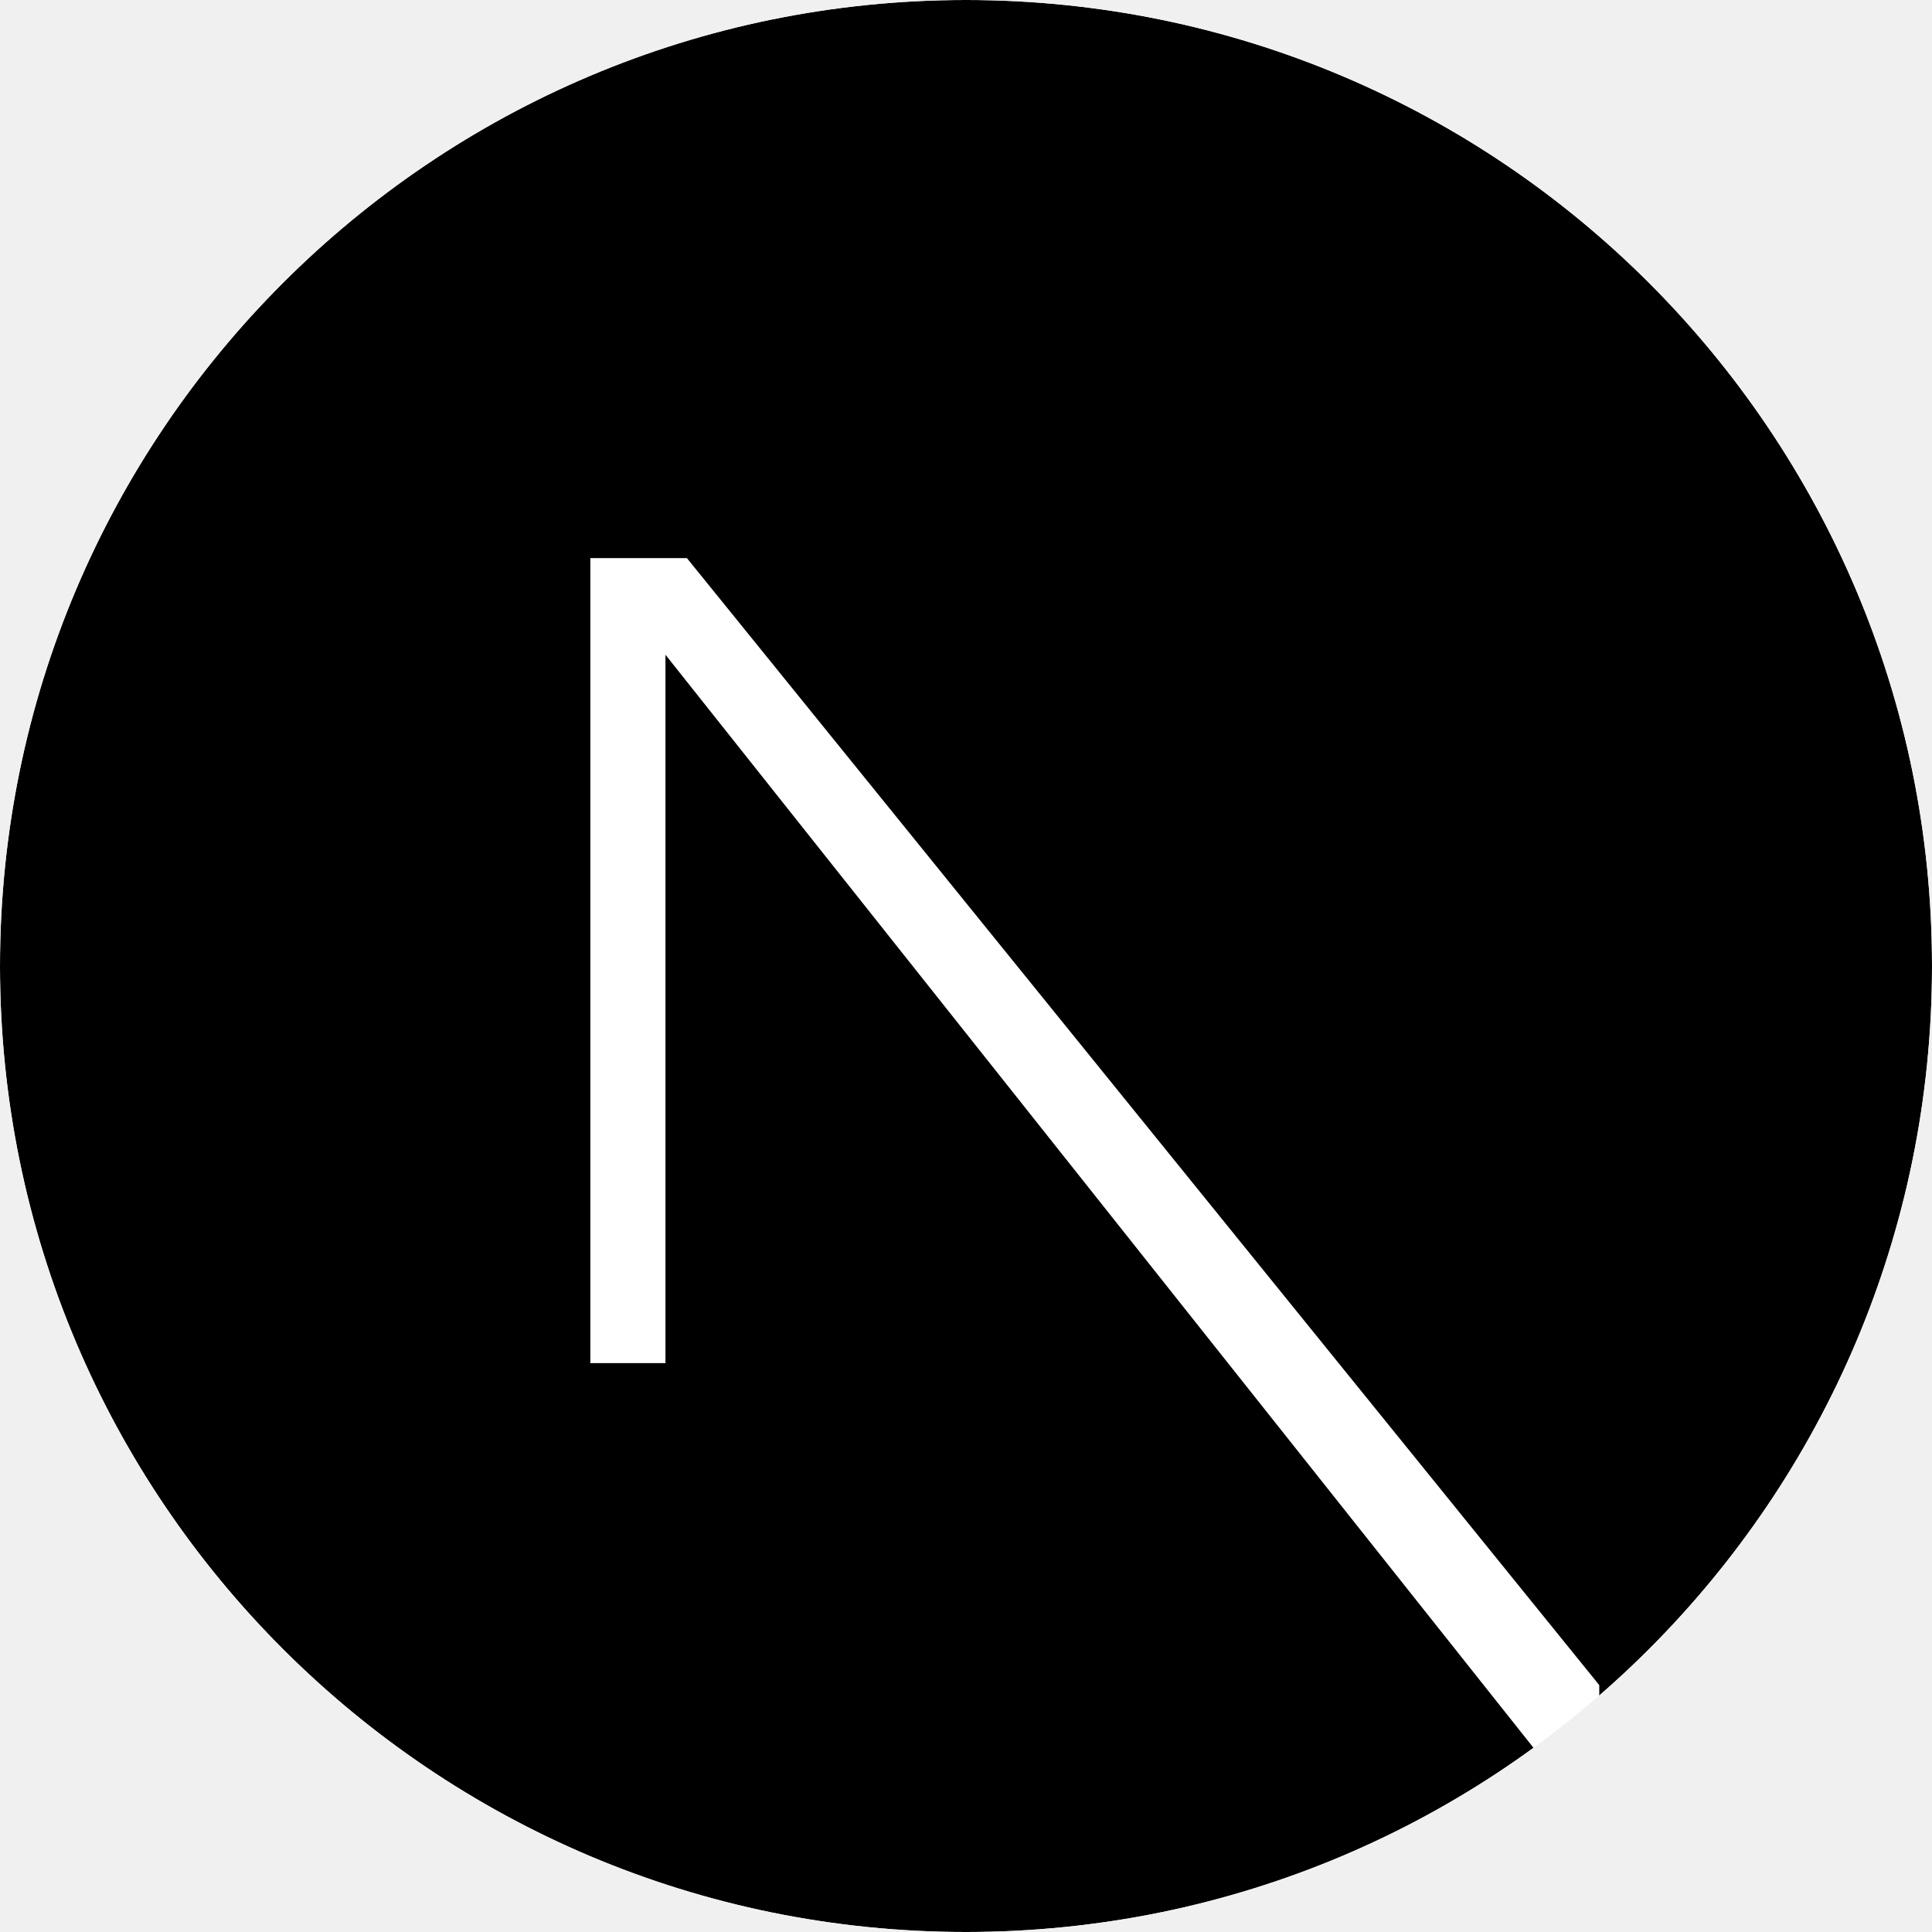
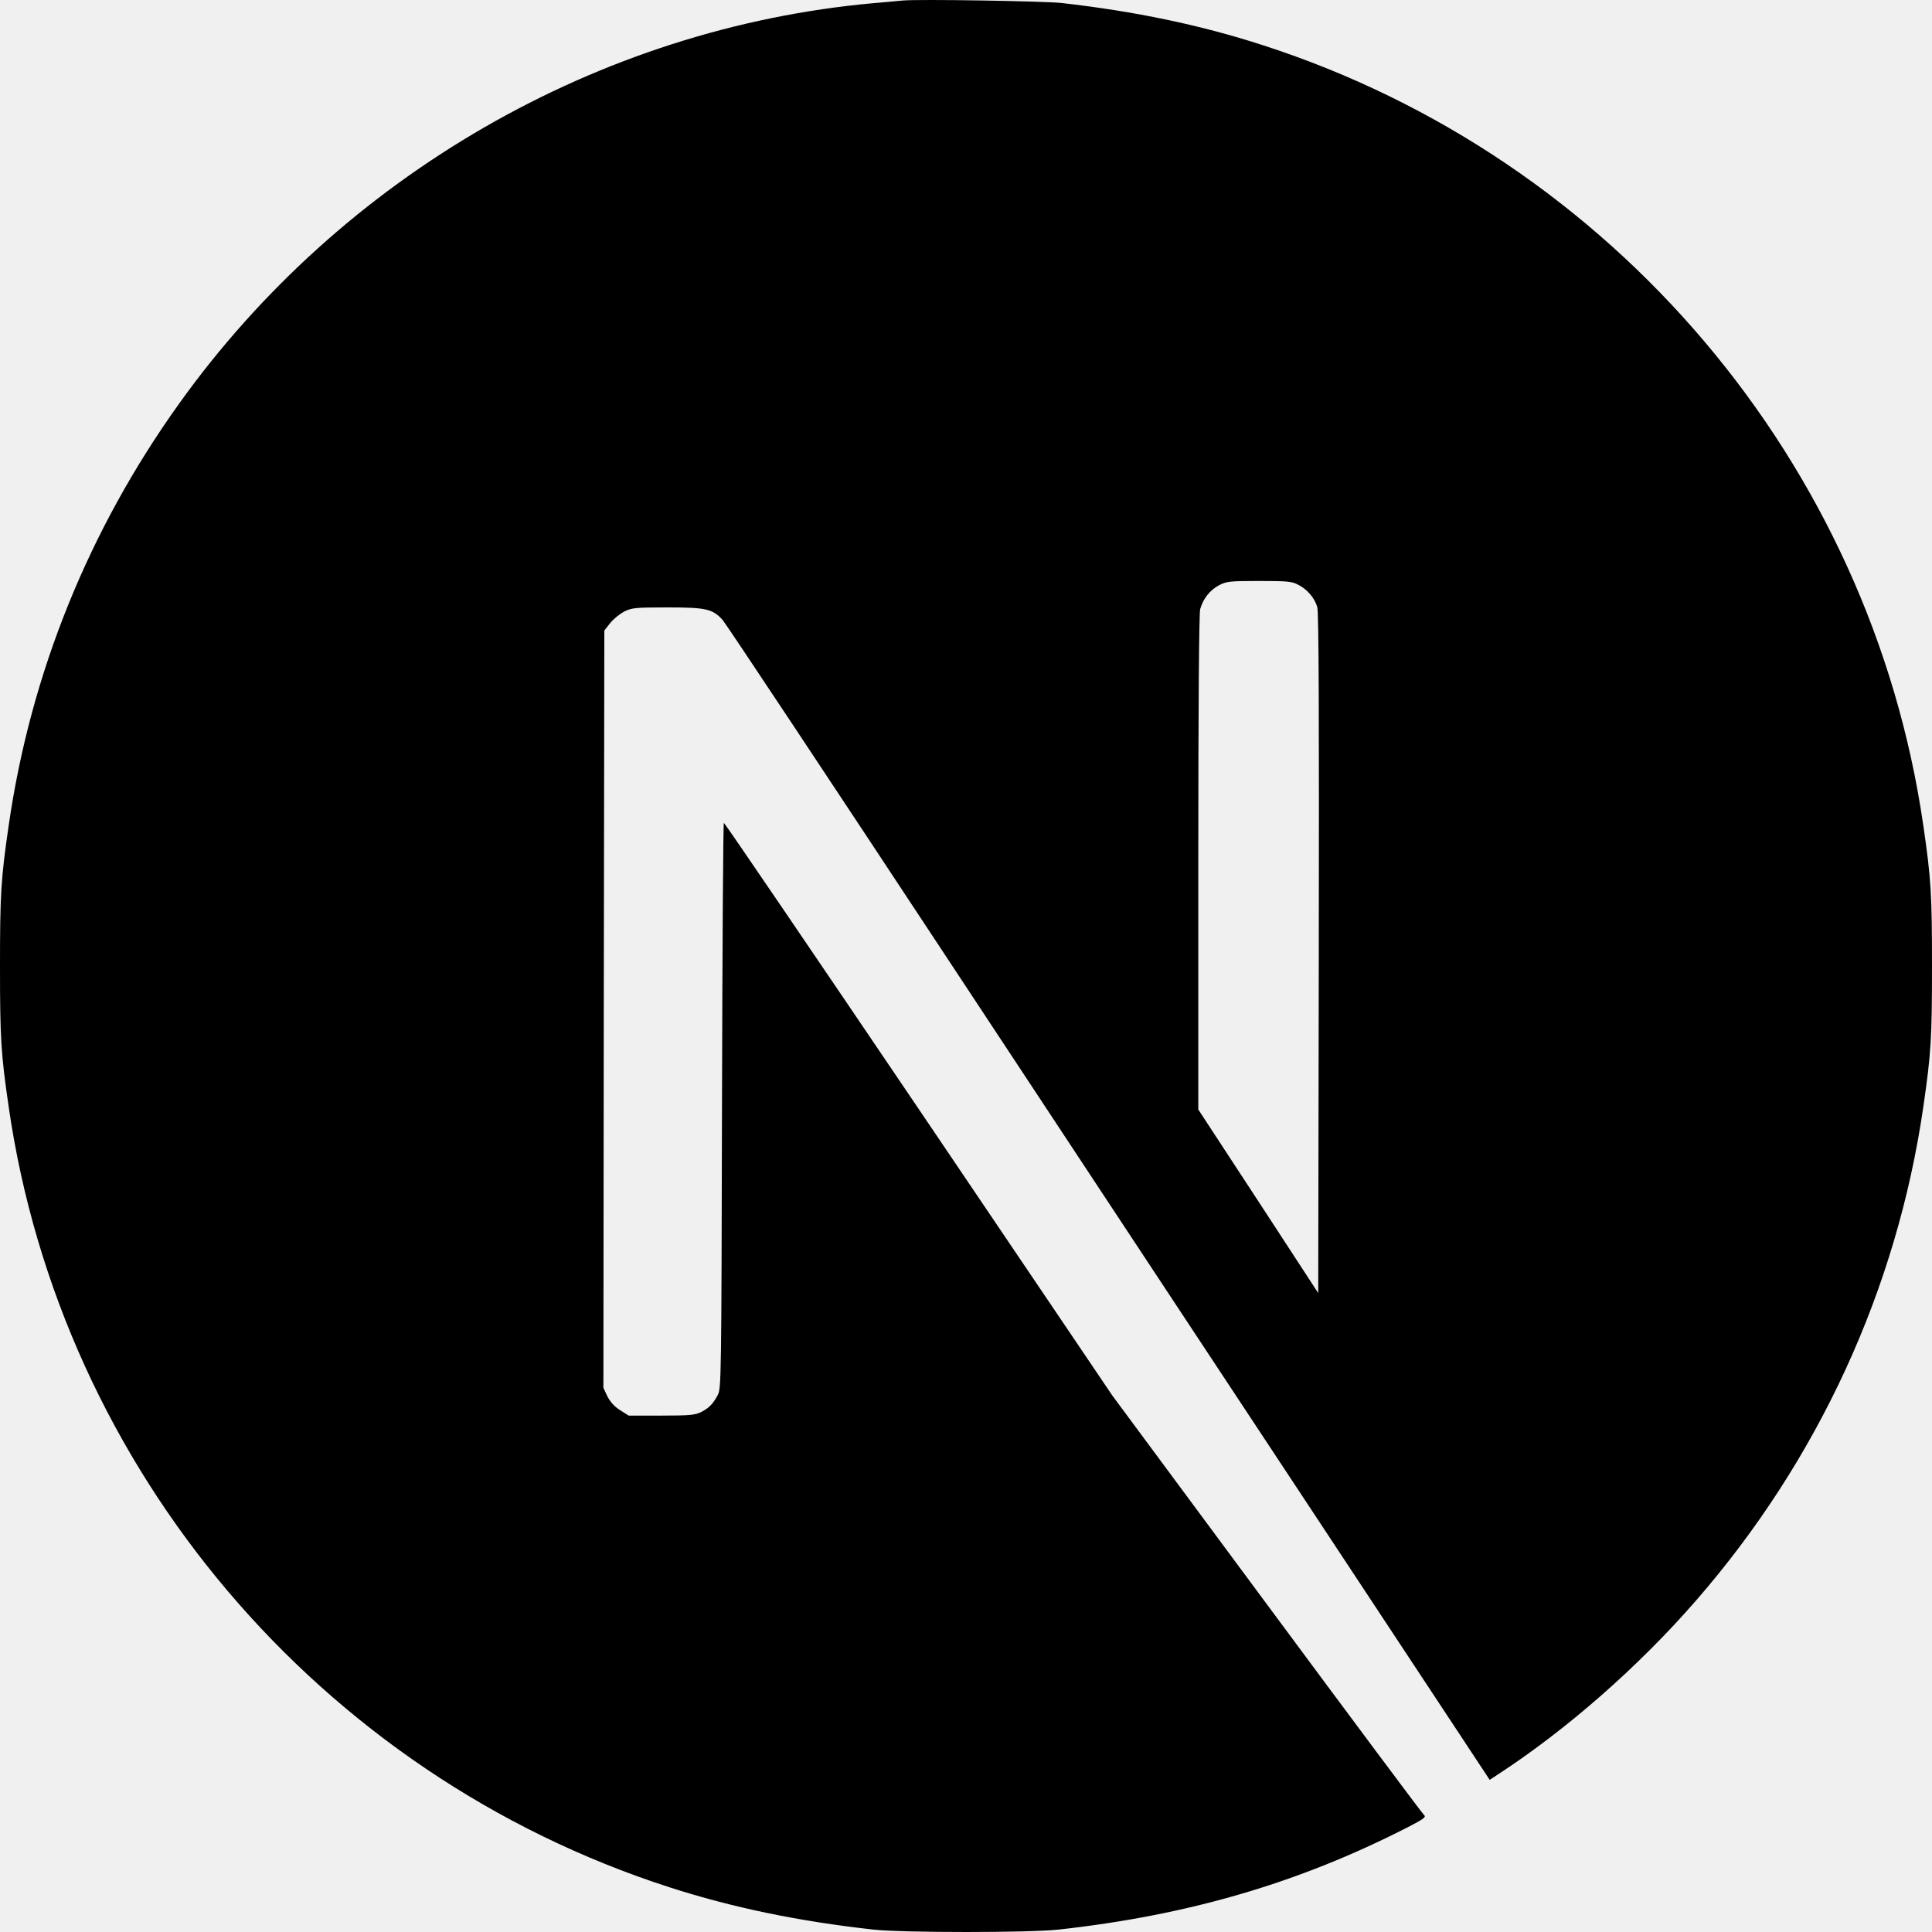
- <svg xmlns="http://www.w3.org/2000/svg" viewBox="0 0 180 180">
-   <mask id="a" x="0" y="0" width="180" height="180">
-     <circle cx="90" cy="90" r="90" fill="#fff" />
-   </mask>
-   <g mask="url(#a)">
-     <circle cx="90" cy="90" r="90" fill="#000" />
-     <path d="M149 157L64 52h-9v75h7V61l81 102h6z" fill="#fff" />
+ <svg xmlns="http://www.w3.org/2000/svg" width="800px" height="800px" viewBox="0 0 256 256" version="1.1" preserveAspectRatio="xMidYMid">
+   <g>
+     <path d="M119.617,0.069 C119.066,0.119 117.315,0.294 115.738,0.419 C79.378,3.697 45.319,23.313 23.748,53.463 C11.736,70.227 4.054,89.243 1.151,109.385 C0.125,116.415 0,118.492 0,128.025 C0,137.558 0.125,139.635 1.151,146.666 C8.108,194.73 42.316,235.114 88.712,250.076 C97.02,252.754 105.778,254.58 115.738,255.681 C119.617,256.106 136.383,256.106 140.262,255.681 C157.454,253.779 172.018,249.526 186.382,242.195 C188.584,241.069 189.01,240.769 188.709,240.518 C188.509,240.368 179.125,227.783 167.864,212.57 L147.394,184.922 L121.744,146.966 C107.63,126.098 96.019,109.034 95.919,109.034 C95.819,109.009 95.718,125.873 95.668,146.465 C95.593,182.52 95.568,183.971 95.118,184.822 C94.467,186.048 93.967,186.549 92.916,187.099 C92.115,187.499 91.414,187.574 87.636,187.574 L83.306,187.574 L82.155,186.849 C81.404,186.373 80.854,185.748 80.479,185.022 L79.953,183.896 L80.003,133.73 L80.078,83.538 L80.854,82.562 C81.254,82.037 82.105,81.361 82.706,81.036 C83.732,80.536 84.132,80.486 88.461,80.486 C93.566,80.486 94.417,80.686 95.743,82.137 C96.119,82.537 110.007,103.455 126.624,128.651 C143.24,153.846 165.962,188.25 177.123,205.139 L197.393,235.84 L198.419,235.164 C207.503,229.259 217.112,220.852 224.719,212.095 C240.91,193.504 251.345,170.836 254.849,146.666 C255.875,139.635 256,137.558 256,128.025 C256,118.492 255.875,116.415 254.849,109.385 C247.892,61.32 213.684,20.936 167.288,5.974 C159.105,3.322 150.397,1.495 140.637,0.394 C138.235,0.144 121.694,-0.131 119.617,0.069 L119.617,0.069 Z M172.018,77.483 C173.219,78.084 174.195,79.235 174.545,80.436 C174.746,81.086 174.796,94.998 174.746,126.349 L174.671,171.336 L166.738,159.176 L158.78,147.016 L158.78,114.314 C158.78,93.171 158.88,81.286 159.03,80.711 C159.431,79.31 160.307,78.209 161.508,77.558 C162.534,77.033 162.909,76.983 166.838,76.983 C170.542,76.983 171.192,77.033 172.018,77.483 Z" fill="#000000">
+ 
+ </path>
  </g>
</svg>
